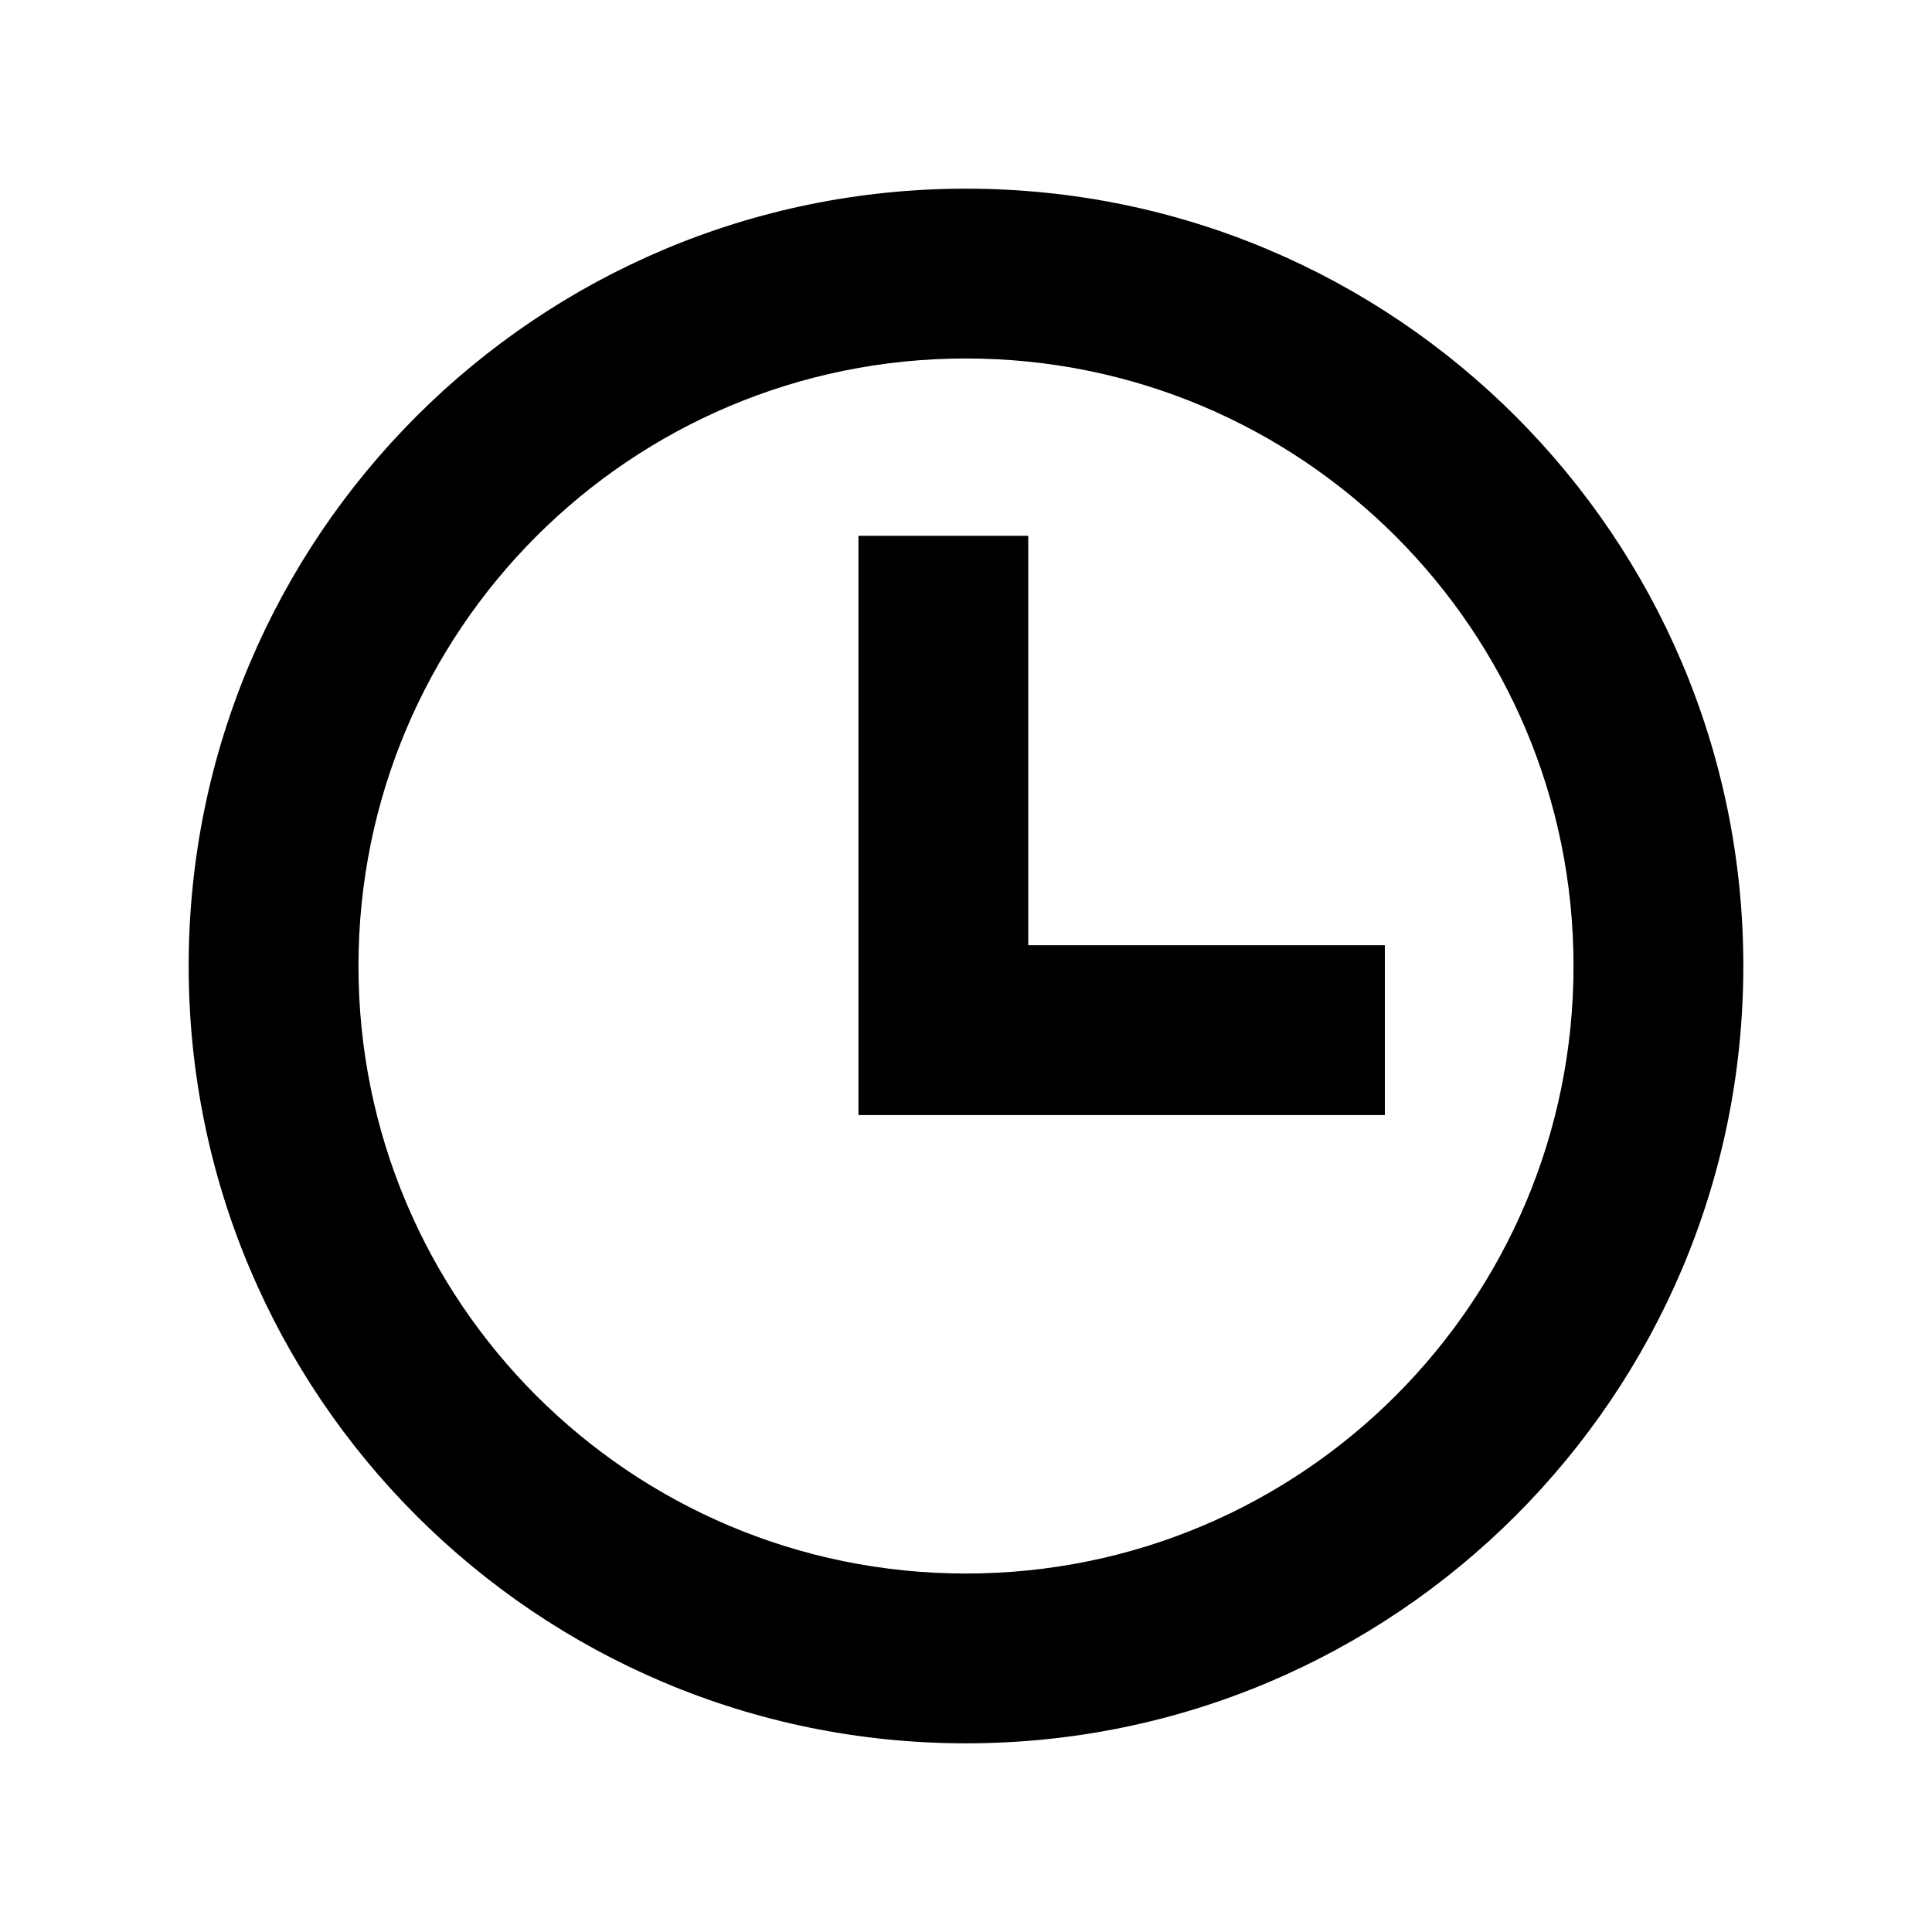
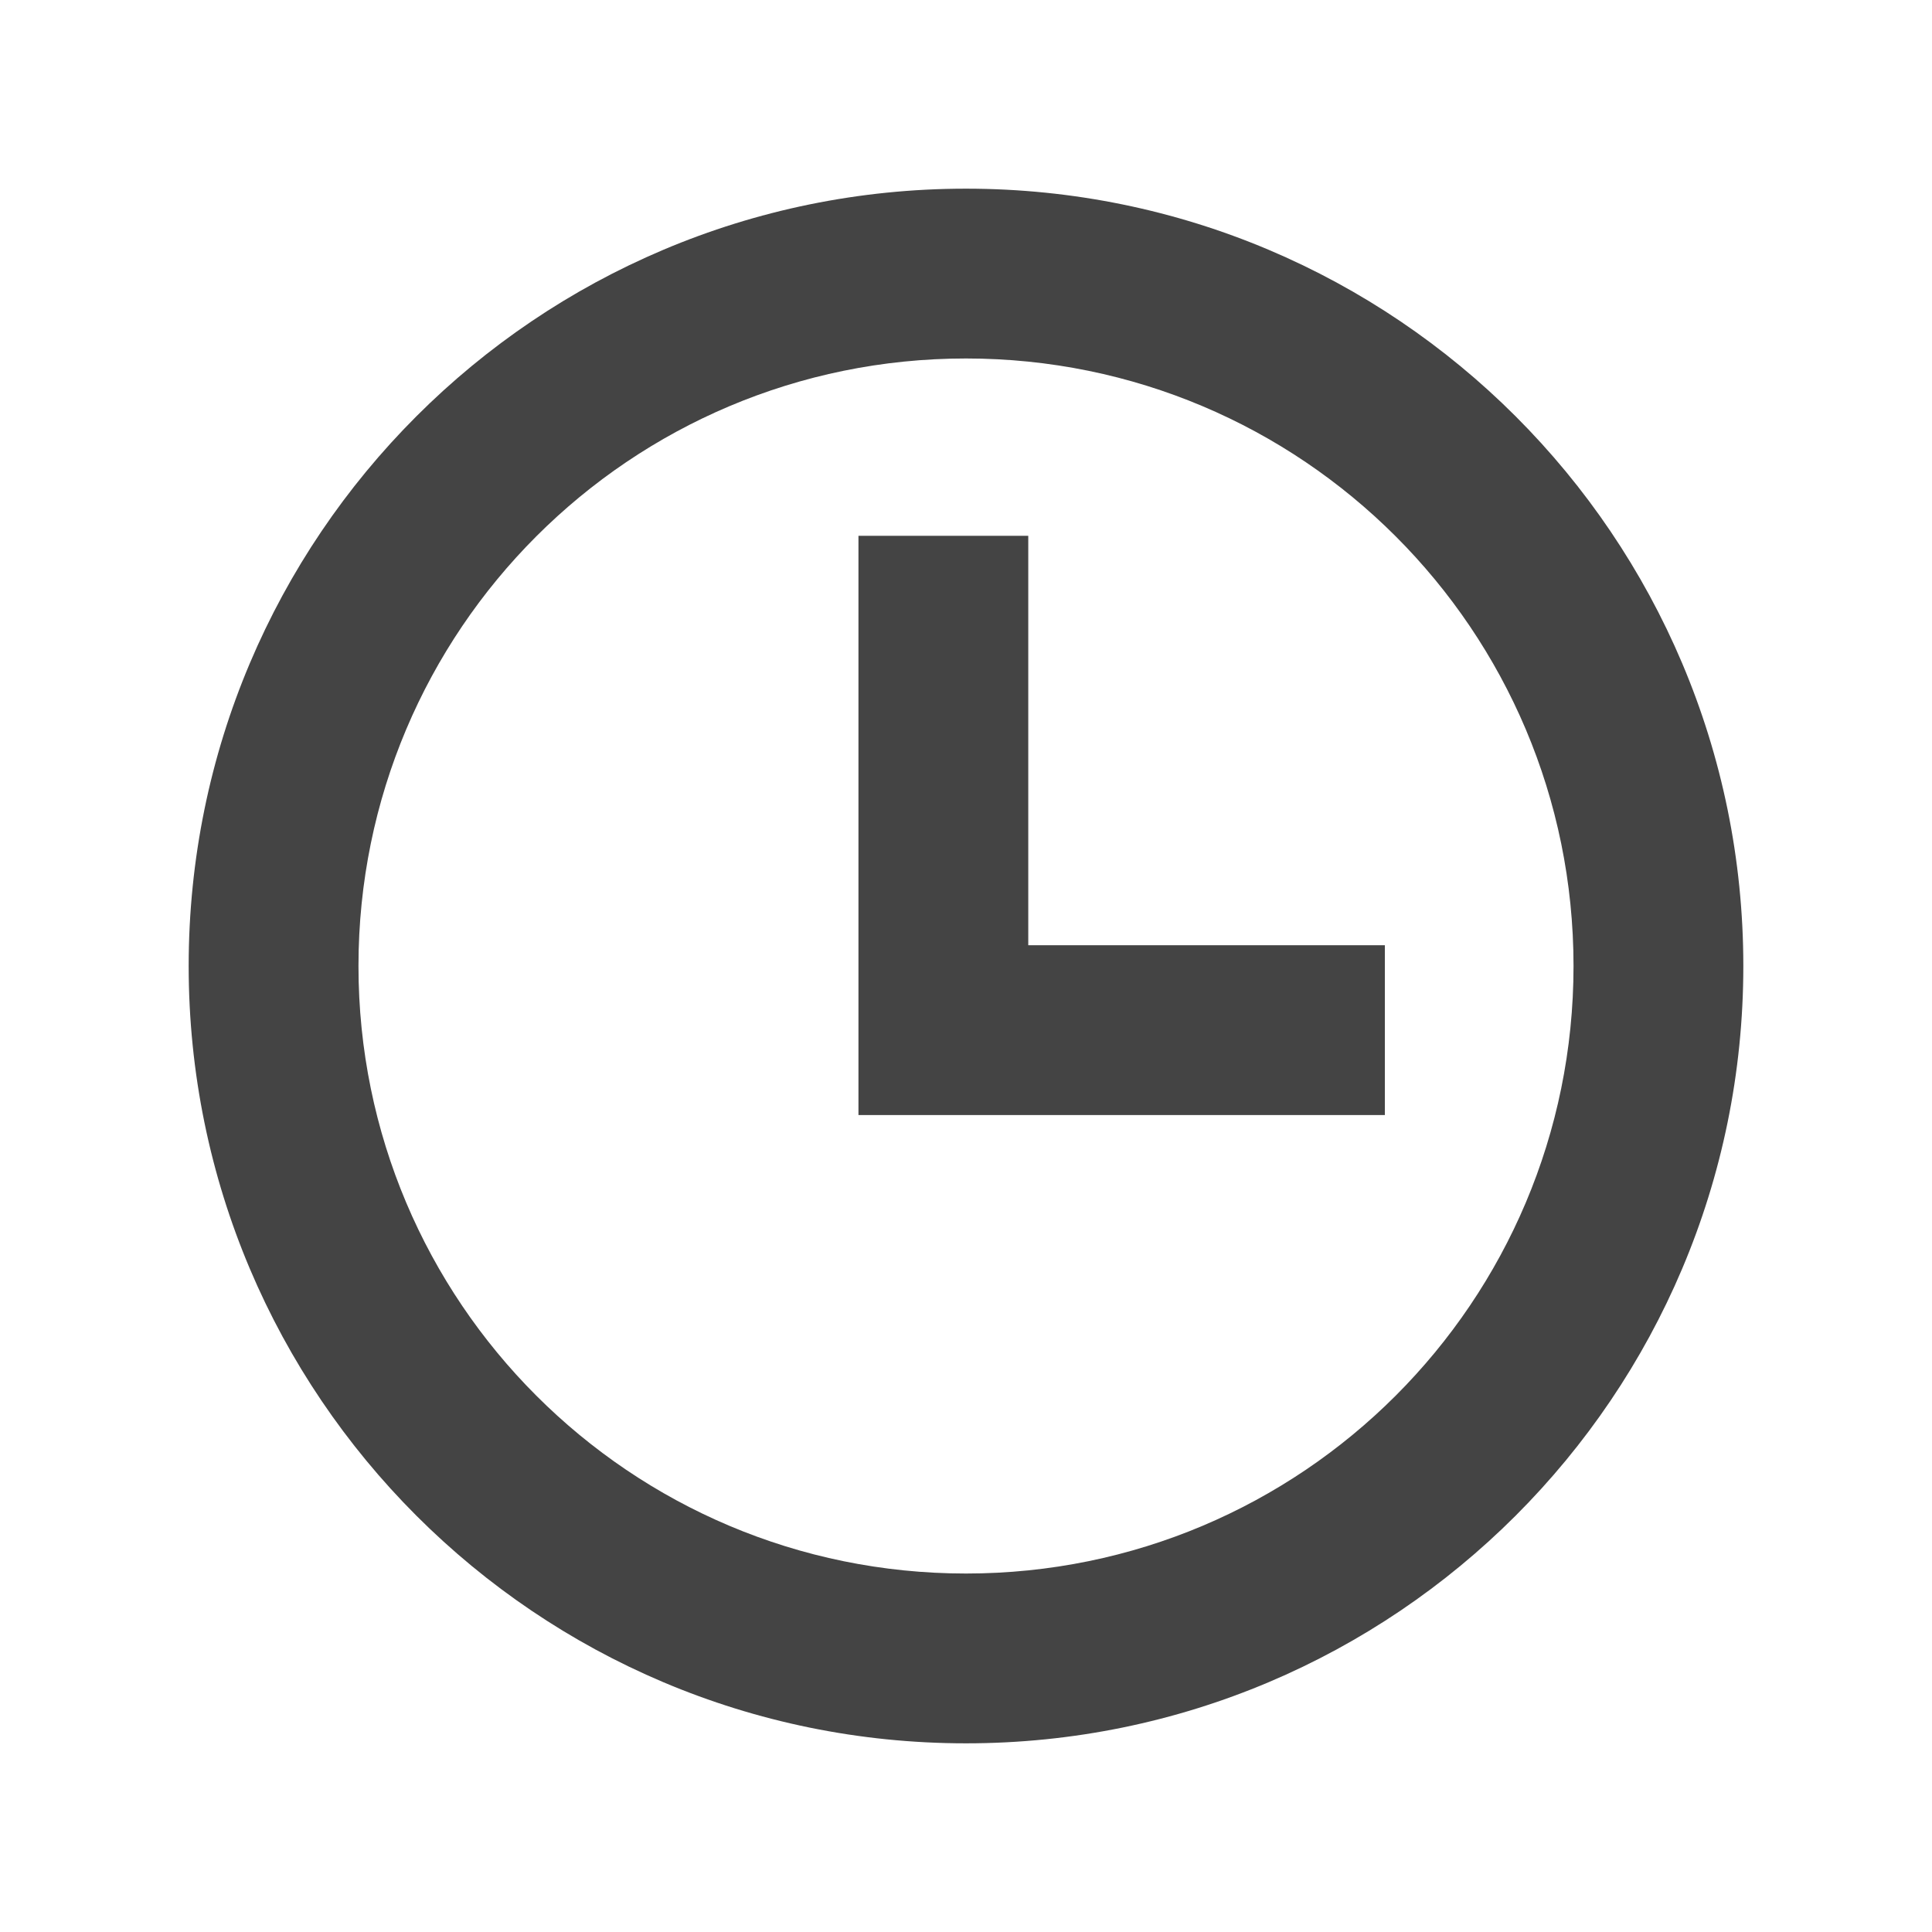
<svg xmlns="http://www.w3.org/2000/svg" version="1.1" x="0px" y="0px" width="512px" height="512px" viewBox="0 0 512 512" enable-background="new 0 0 512 512" xml:space="preserve">
-   <path id="time-icon" d="M367,295.5H227.5V142h45v108.5H367V295.5z M256,95c-88.992,0-161,72.022-161,161  c0,88.992,72.023,161,161,161c88.992,0,161-72.023,161-161C417,167.007,344.977,95,256,95 M256,50c113.771,0,206,92.229,206,206  s-92.229,206-206,206S50,369.771,50,256S142.229,50,256,50z" />
+   <path id="time-icon" fill="#444444" d="M367,295.5H227.5V142h45v108.5H367V295.5z M256,95c-88.992,0-161,72.022-161,161  c0,88.992,72.023,161,161,161c88.992,0,161-72.023,161-161C417,167.007,344.977,95,256,95 M256,50c113.771,0,206,92.229,206,206  s-92.229,206-206,206S50,369.771,50,256S142.229,50,256,50z" />
</svg>
